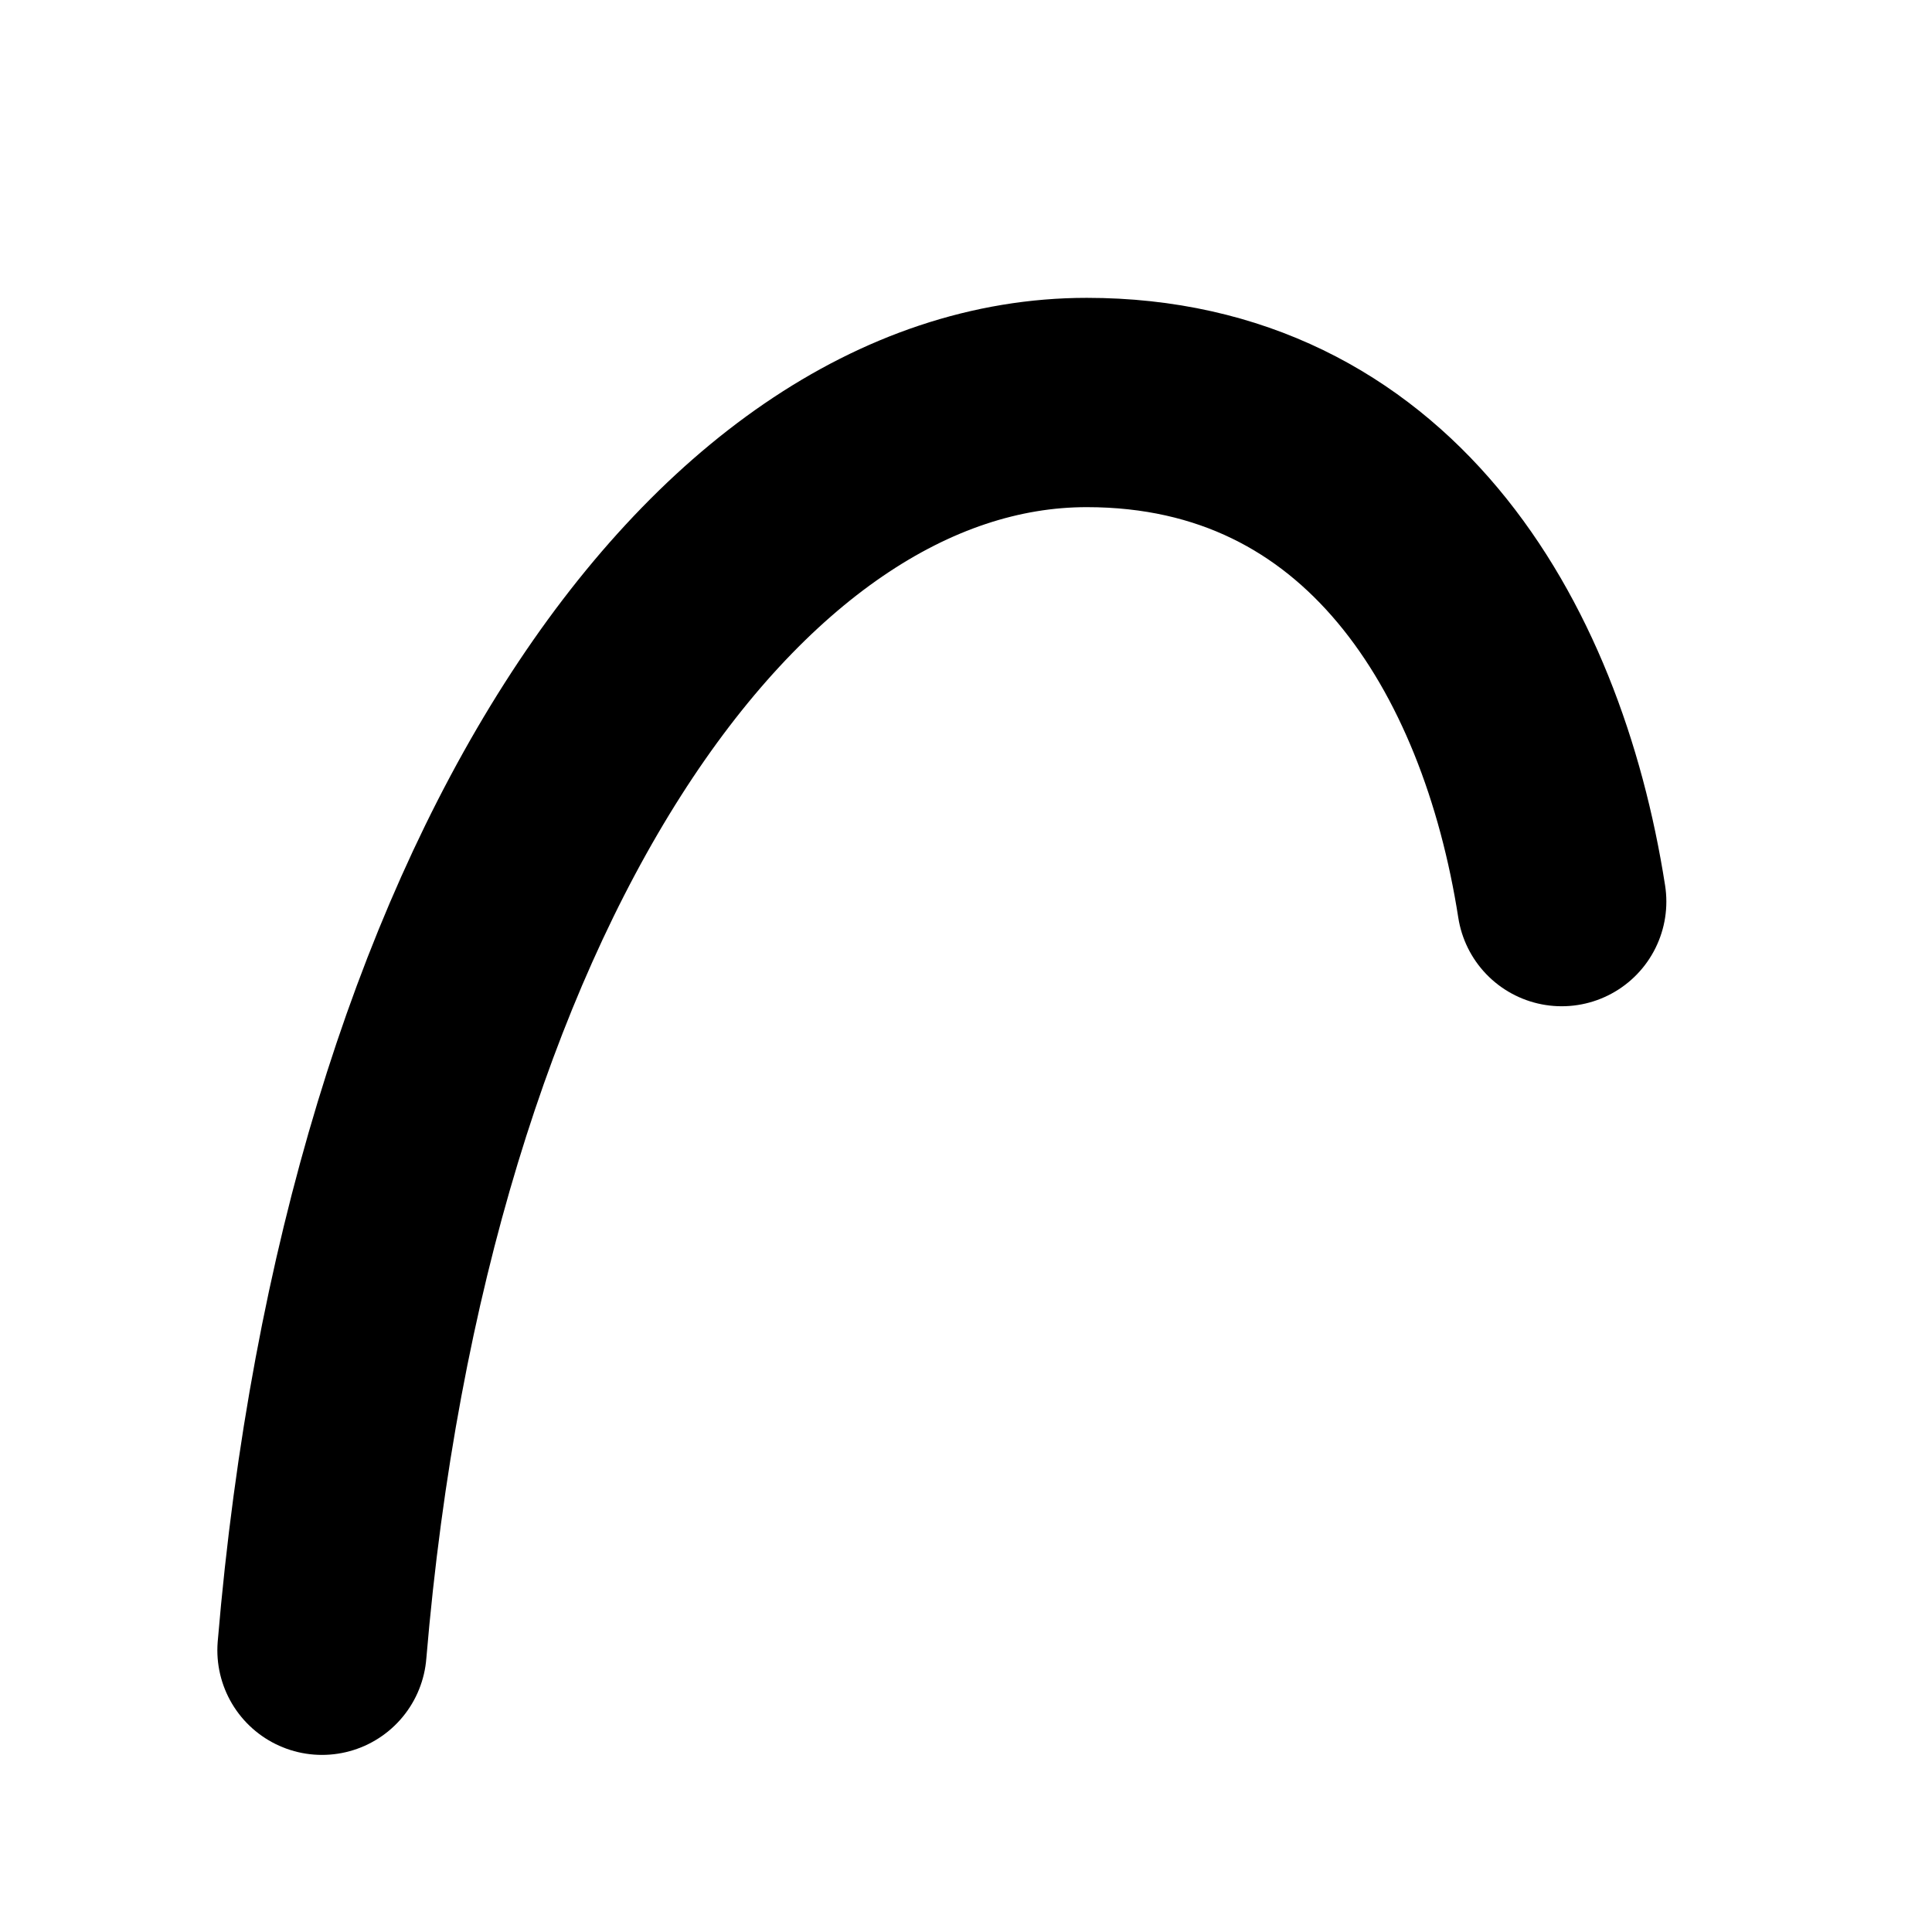
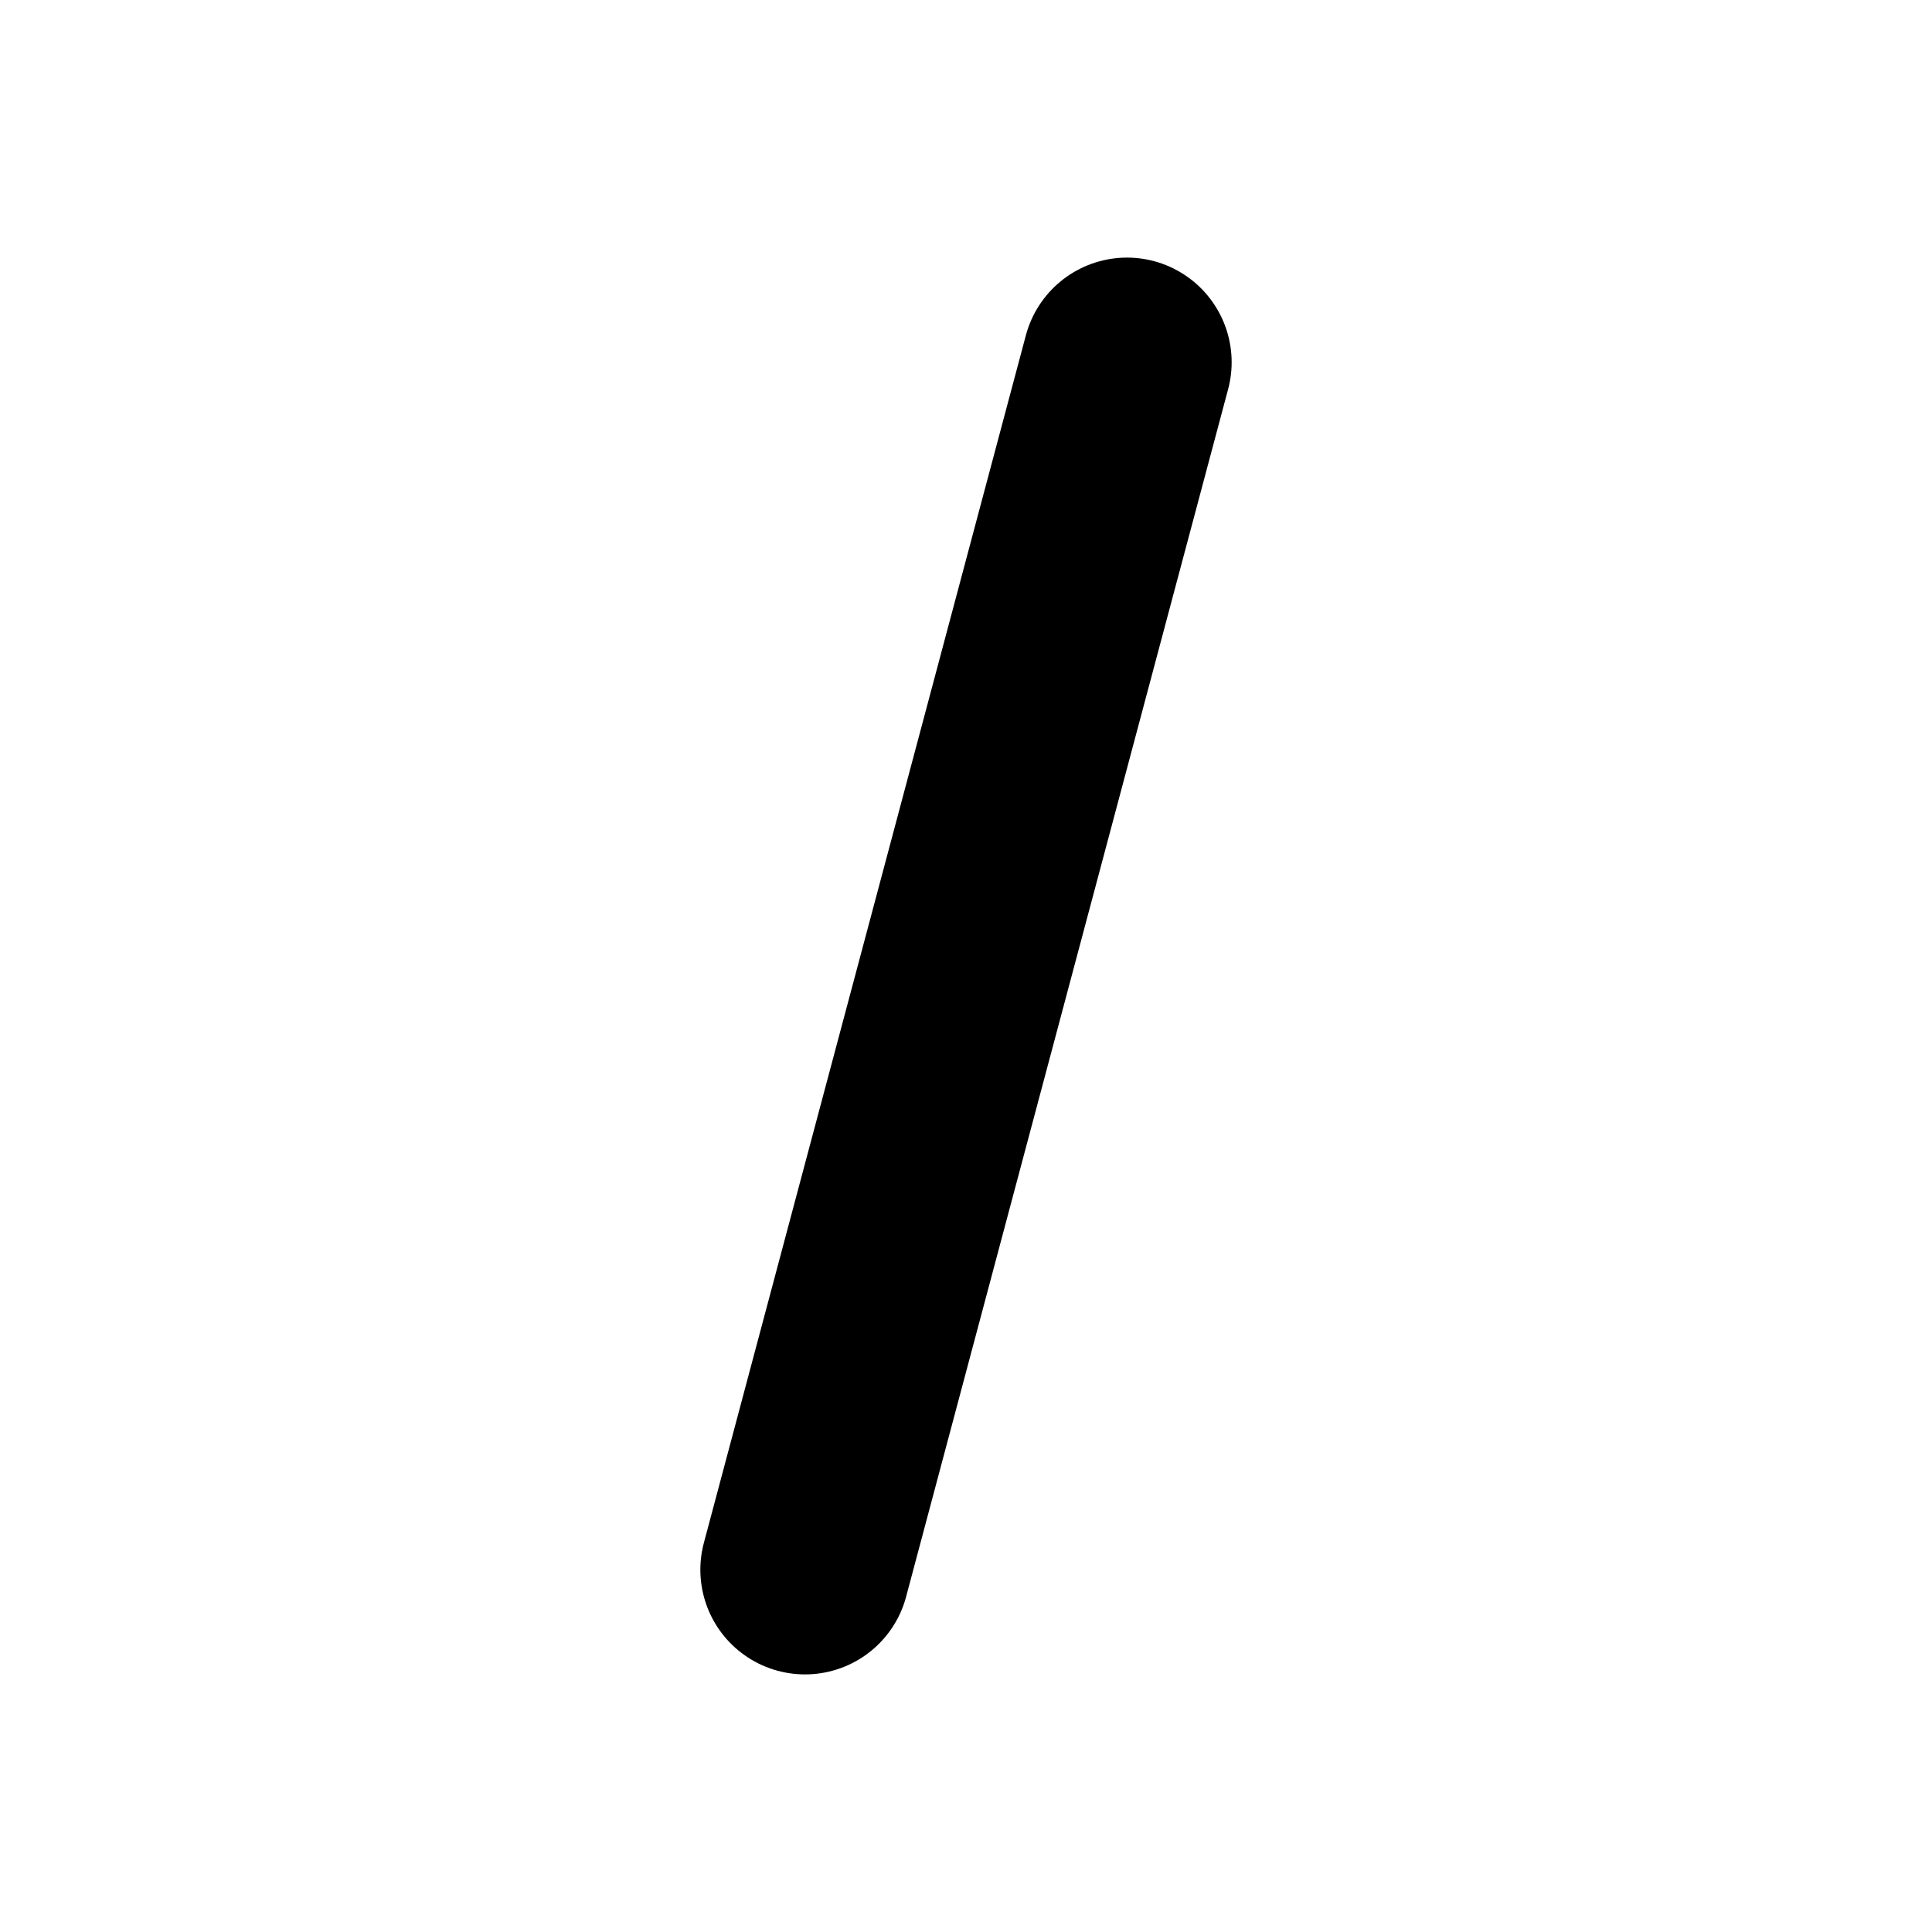
<svg xmlns="http://www.w3.org/2000/svg" width="24" height="24" viewBox="0 0 24 24" fill="none" stroke="currentColor" stroke-width="2.6" stroke-linecap="round" stroke-linejoin="round">
-   <path d="M4 20.5C4.8 11 9 5 13.5 5c3.6 0 5.4 3 5.9 6.2" />
+   <path d="M14 4.5 10 19.5" />
</svg>
